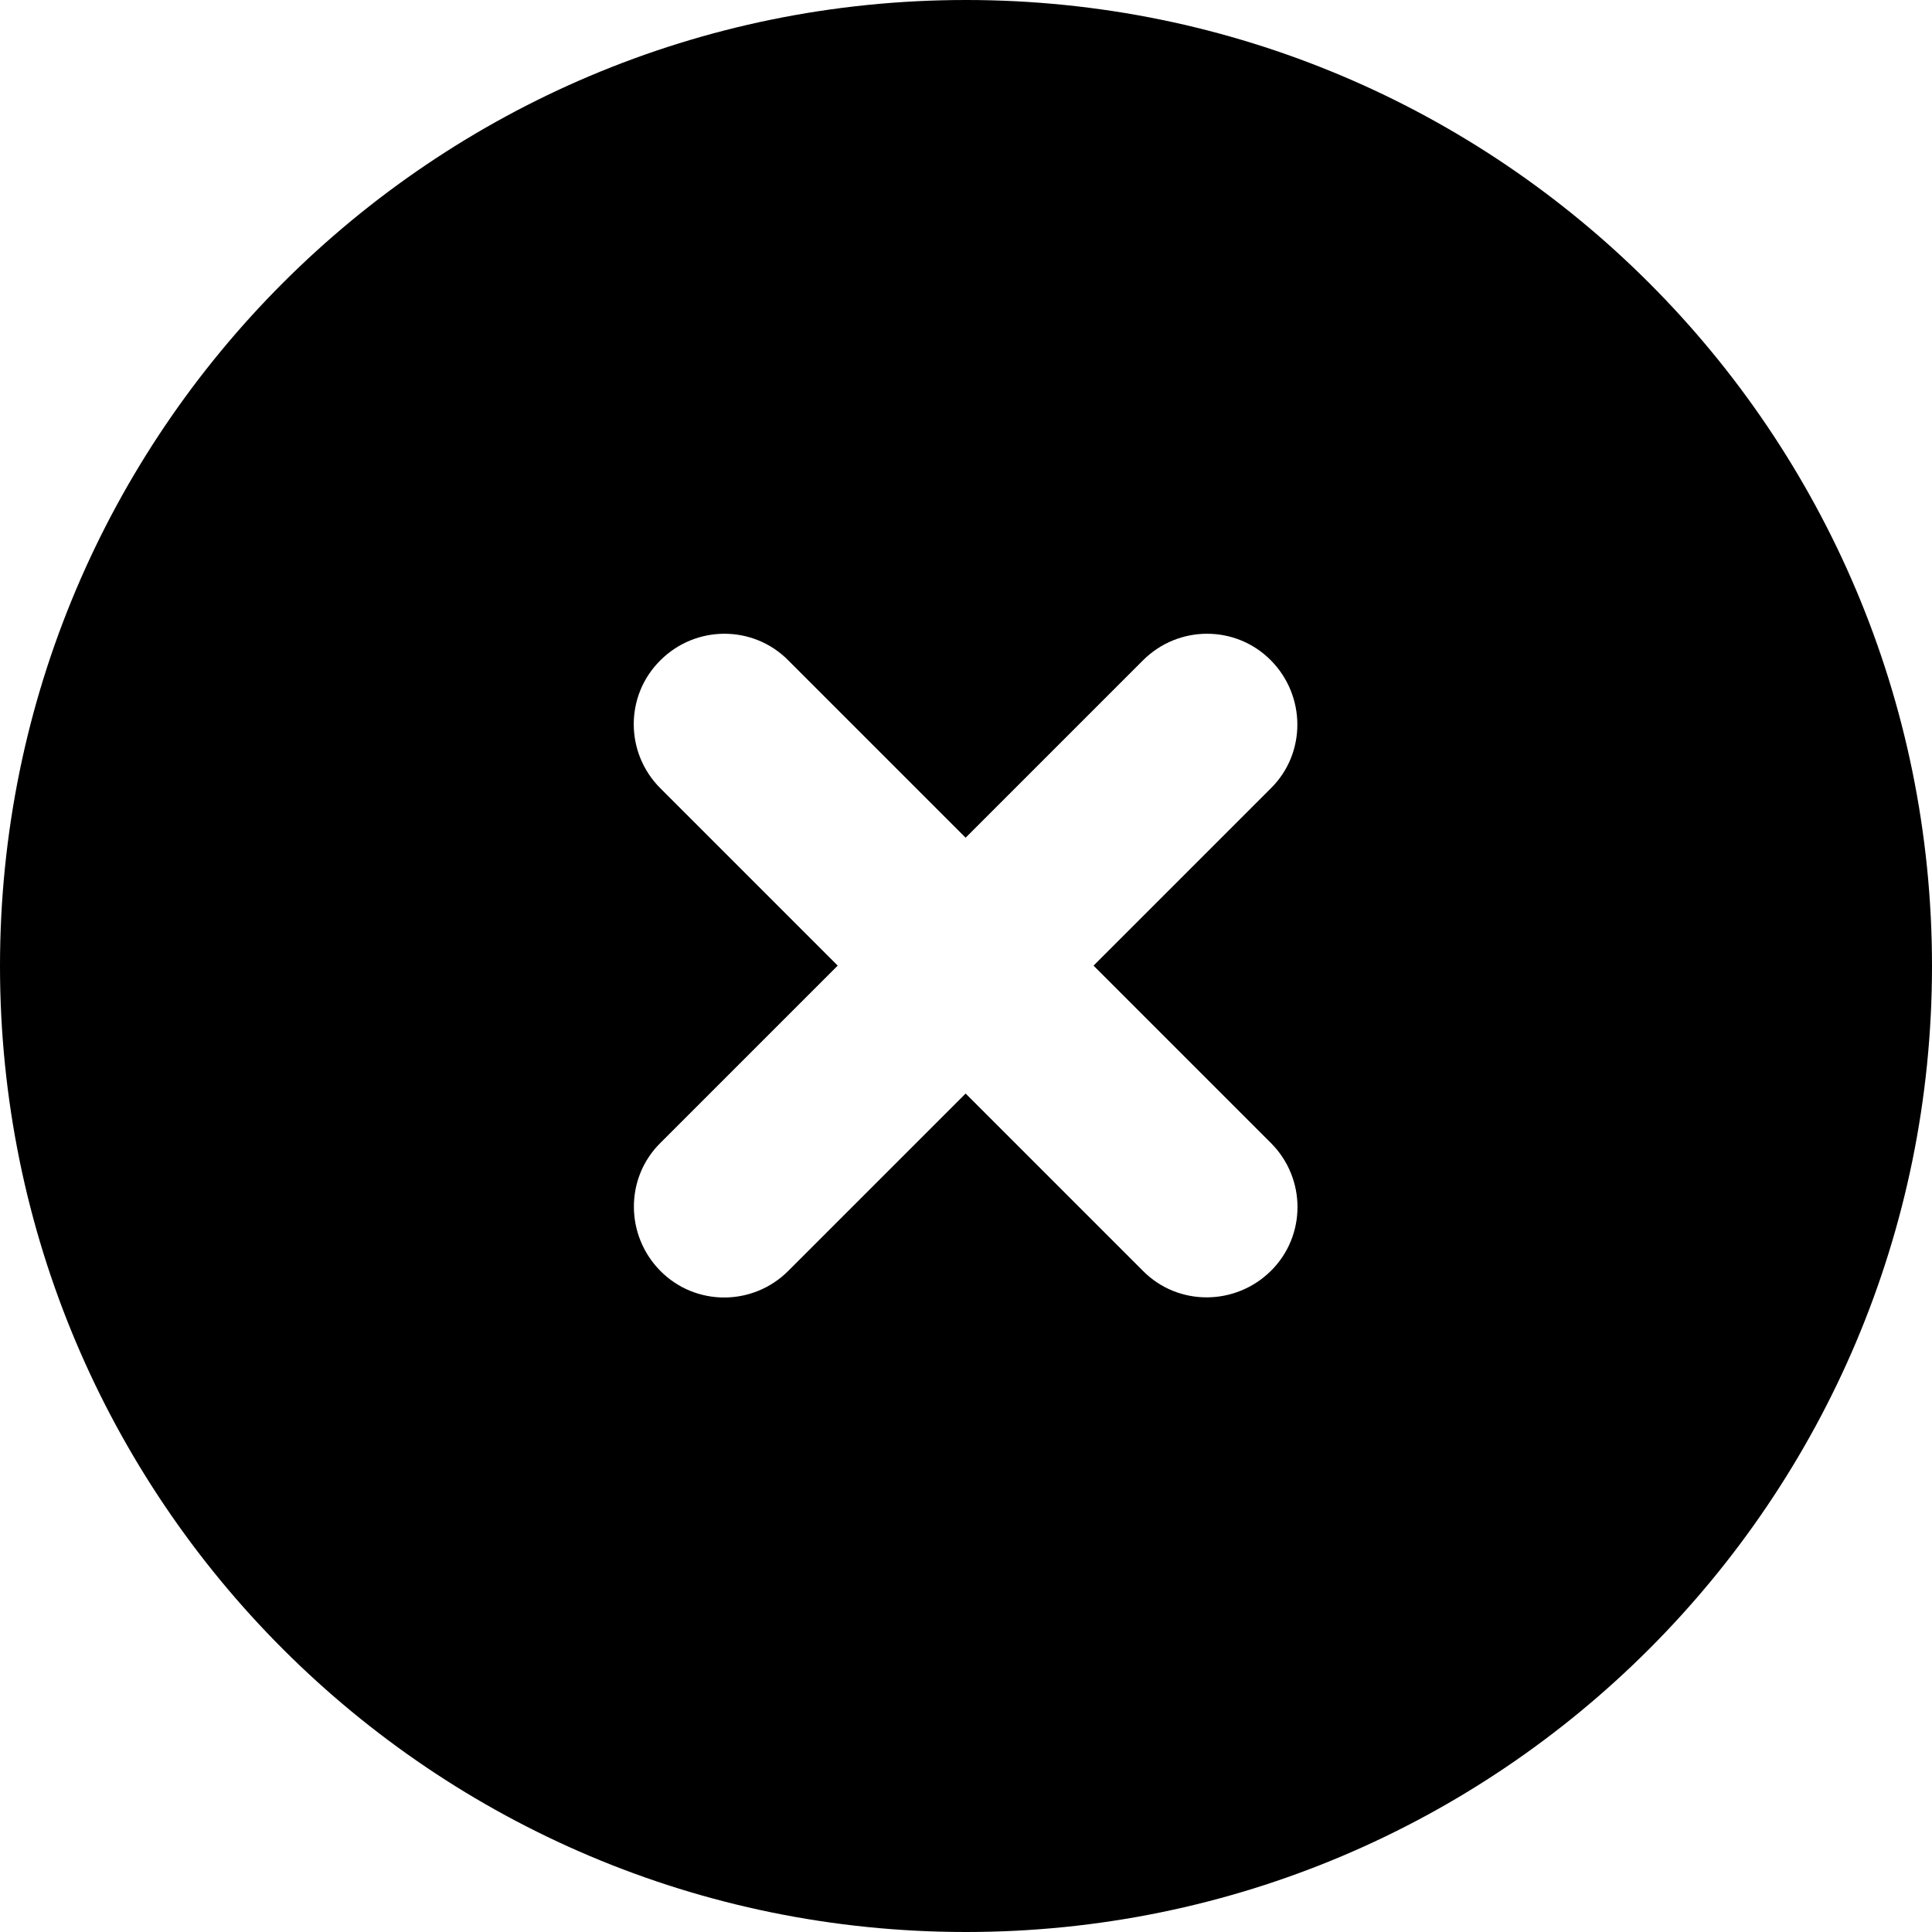
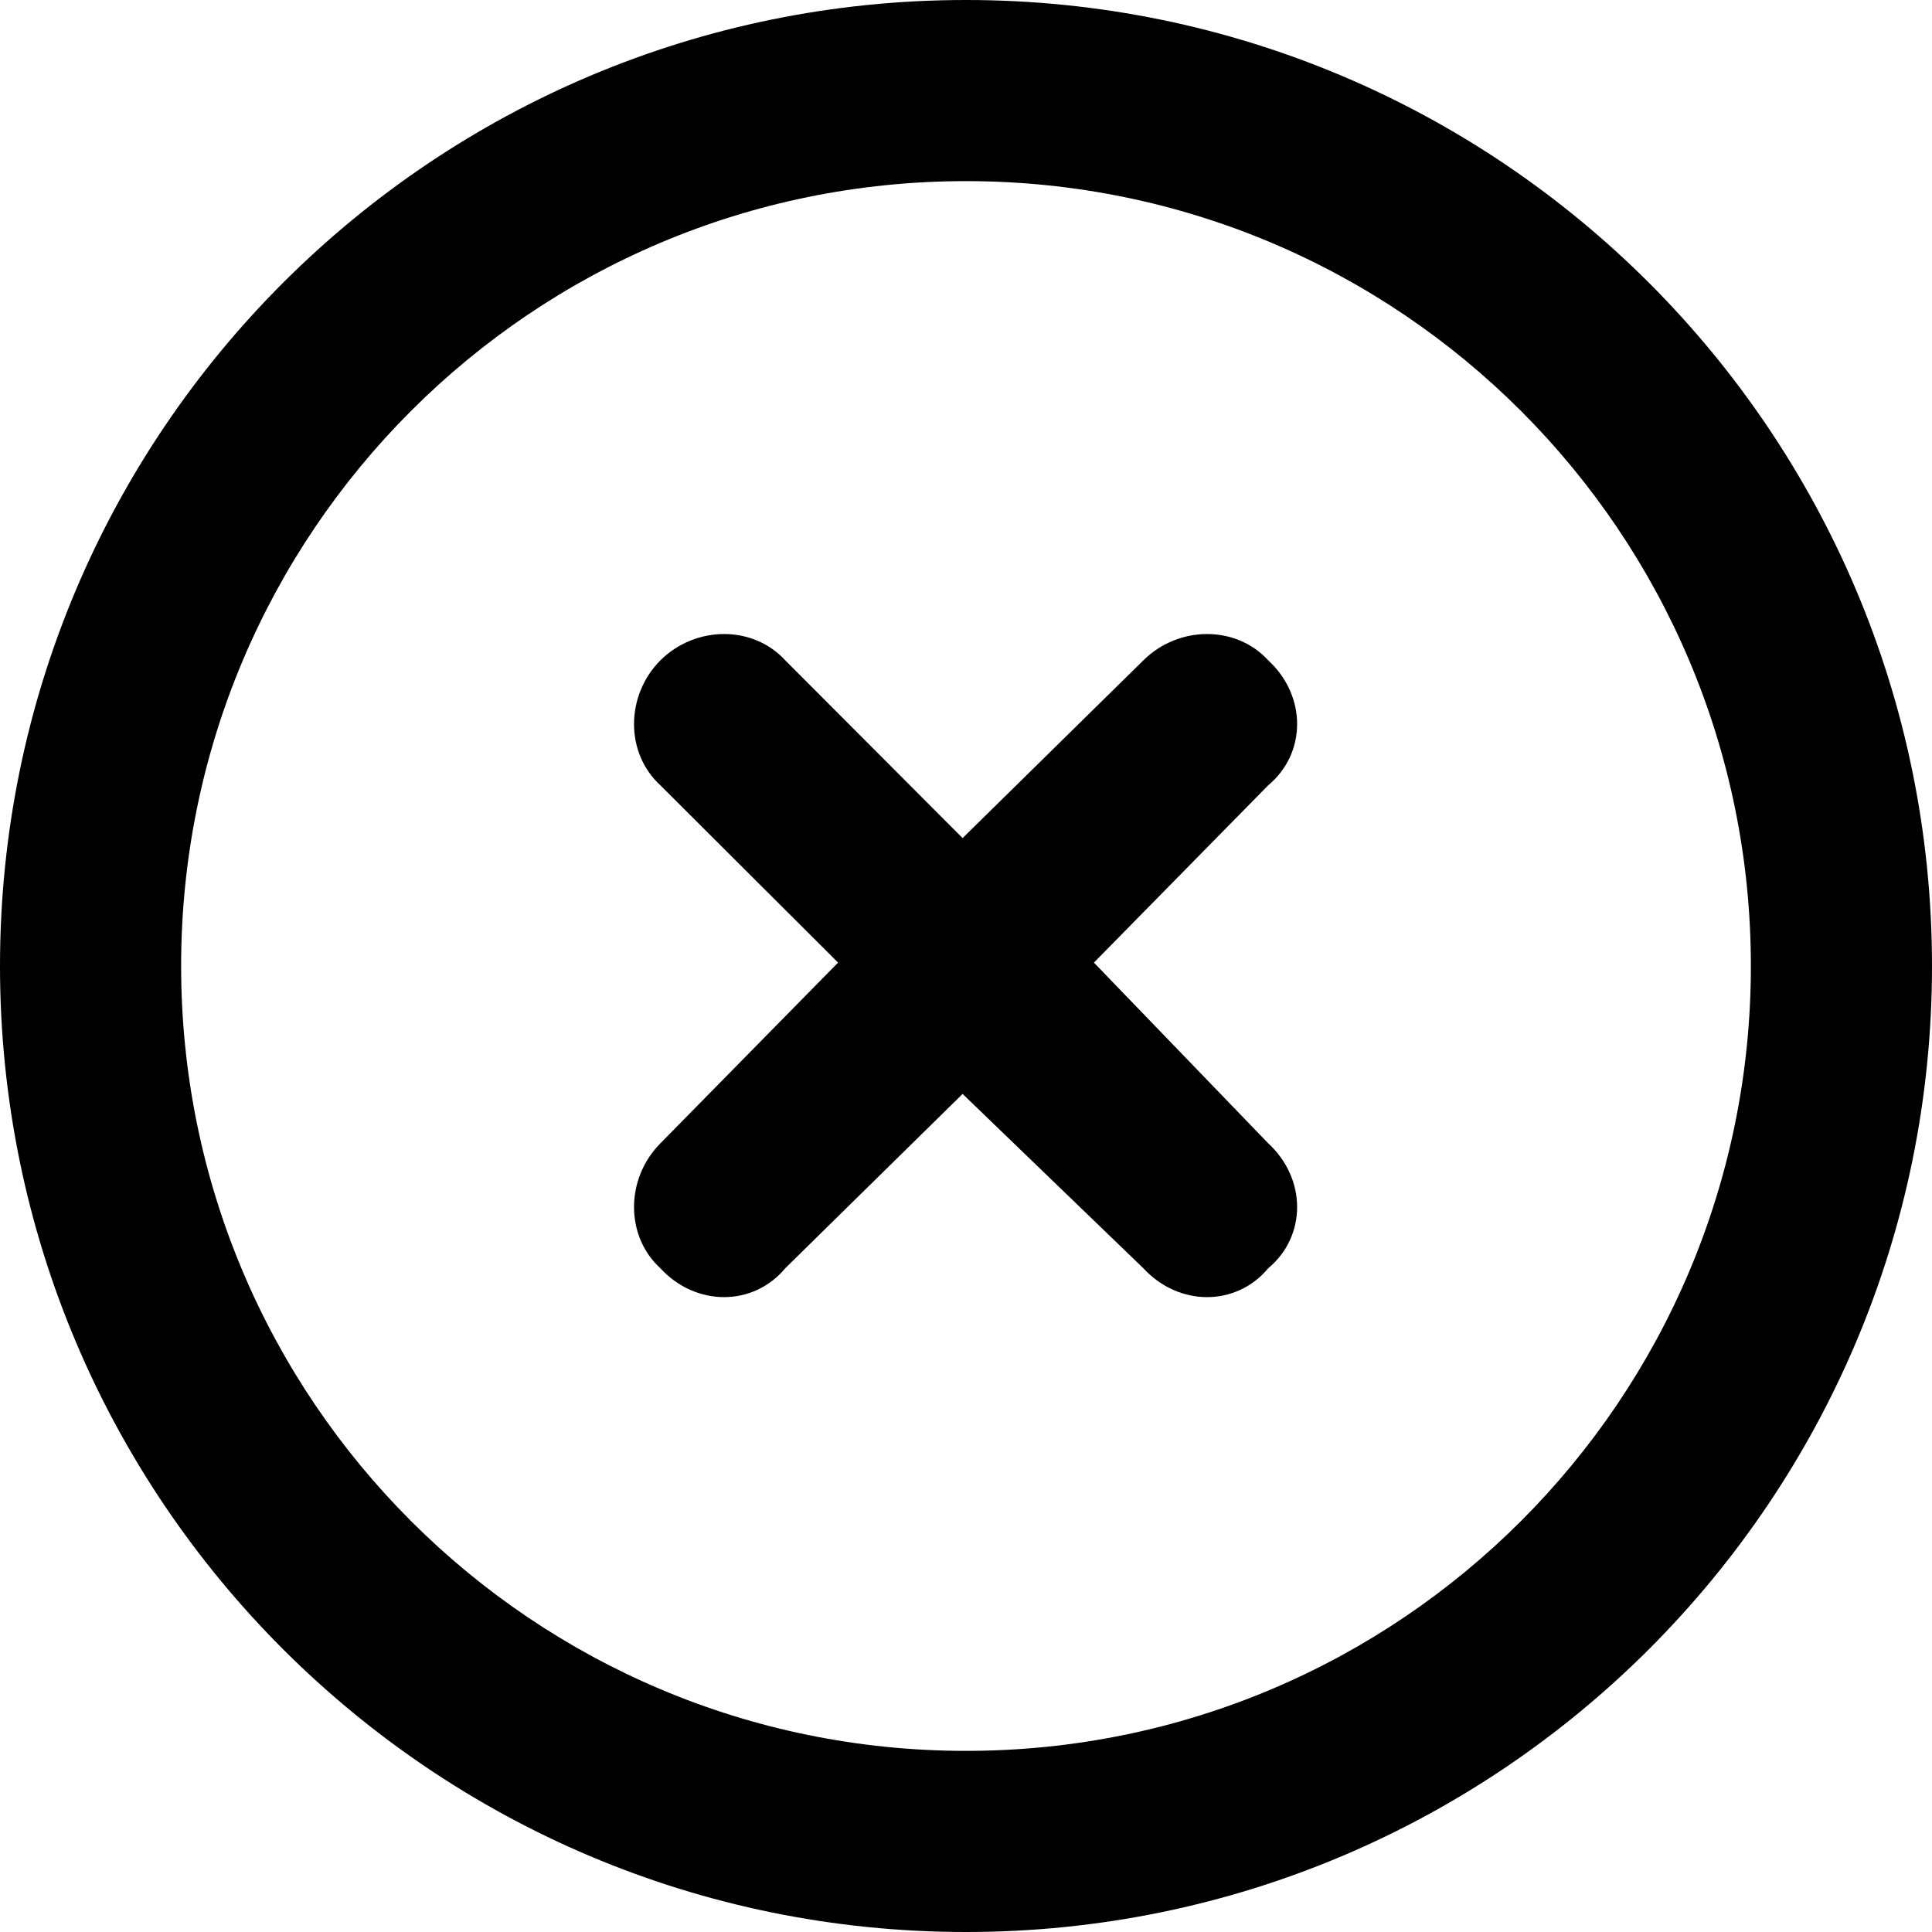
<svg xmlns="http://www.w3.org/2000/svg" viewBox="0 0 512 512">
-   <path d="M256 512c141.4 0 256-114.6 256-256S397.4 0 256 0S0 114.6 0 256S114.6 512 256 512zM175 175c9.4-9.4 24.6-9.4 33.9 0l47 47 47-47c9.4-9.4 24.6-9.4 33.9 0s9.4 24.6 0 33.9l-47 47 47 47c9.4 9.4 9.4 24.6 0 33.9s-24.6 9.4-33.9 0l-47-47-47 47c-9.4 9.4-24.6 9.4-33.9 0s-9.4-24.6 0-33.9l47-47-47-47c-9.4-9.4-9.4-24.6 0-33.9z" />
+   <path d="M175 175C184.4 165.7 199.6 165.7 208.1 175L255.1 222.1L303 175C312.4 165.7 327.6 165.7 336.1 175C346.3 184.4 346.3 199.6 336.1 208.1L289.9 255.1L336.1 303C346.3 312.4 346.3 327.6 336.1 336.1C327.6 346.3 312.4 346.3 303 336.1L255.1 289.9L208.1 336.1C199.6 346.3 184.4 346.3 175 336.1C165.7 327.6 165.7 312.4 175 303L222.1 255.1L175 208.1C165.7 199.6 165.7 184.4 175 175V175zM512 256C512 397.4 397.4 512 256 512C114.6 512 0 397.4 0 256C0 114.6 114.6 0 256 0C397.4 0 512 114.6 512 256zM256 48C141.1 48 48 141.1 48 256C48 370.9 141.1 464 256 464C370.9 464 464 370.9 464 256C464 141.1 370.9 48 256 48z" />
</svg>
